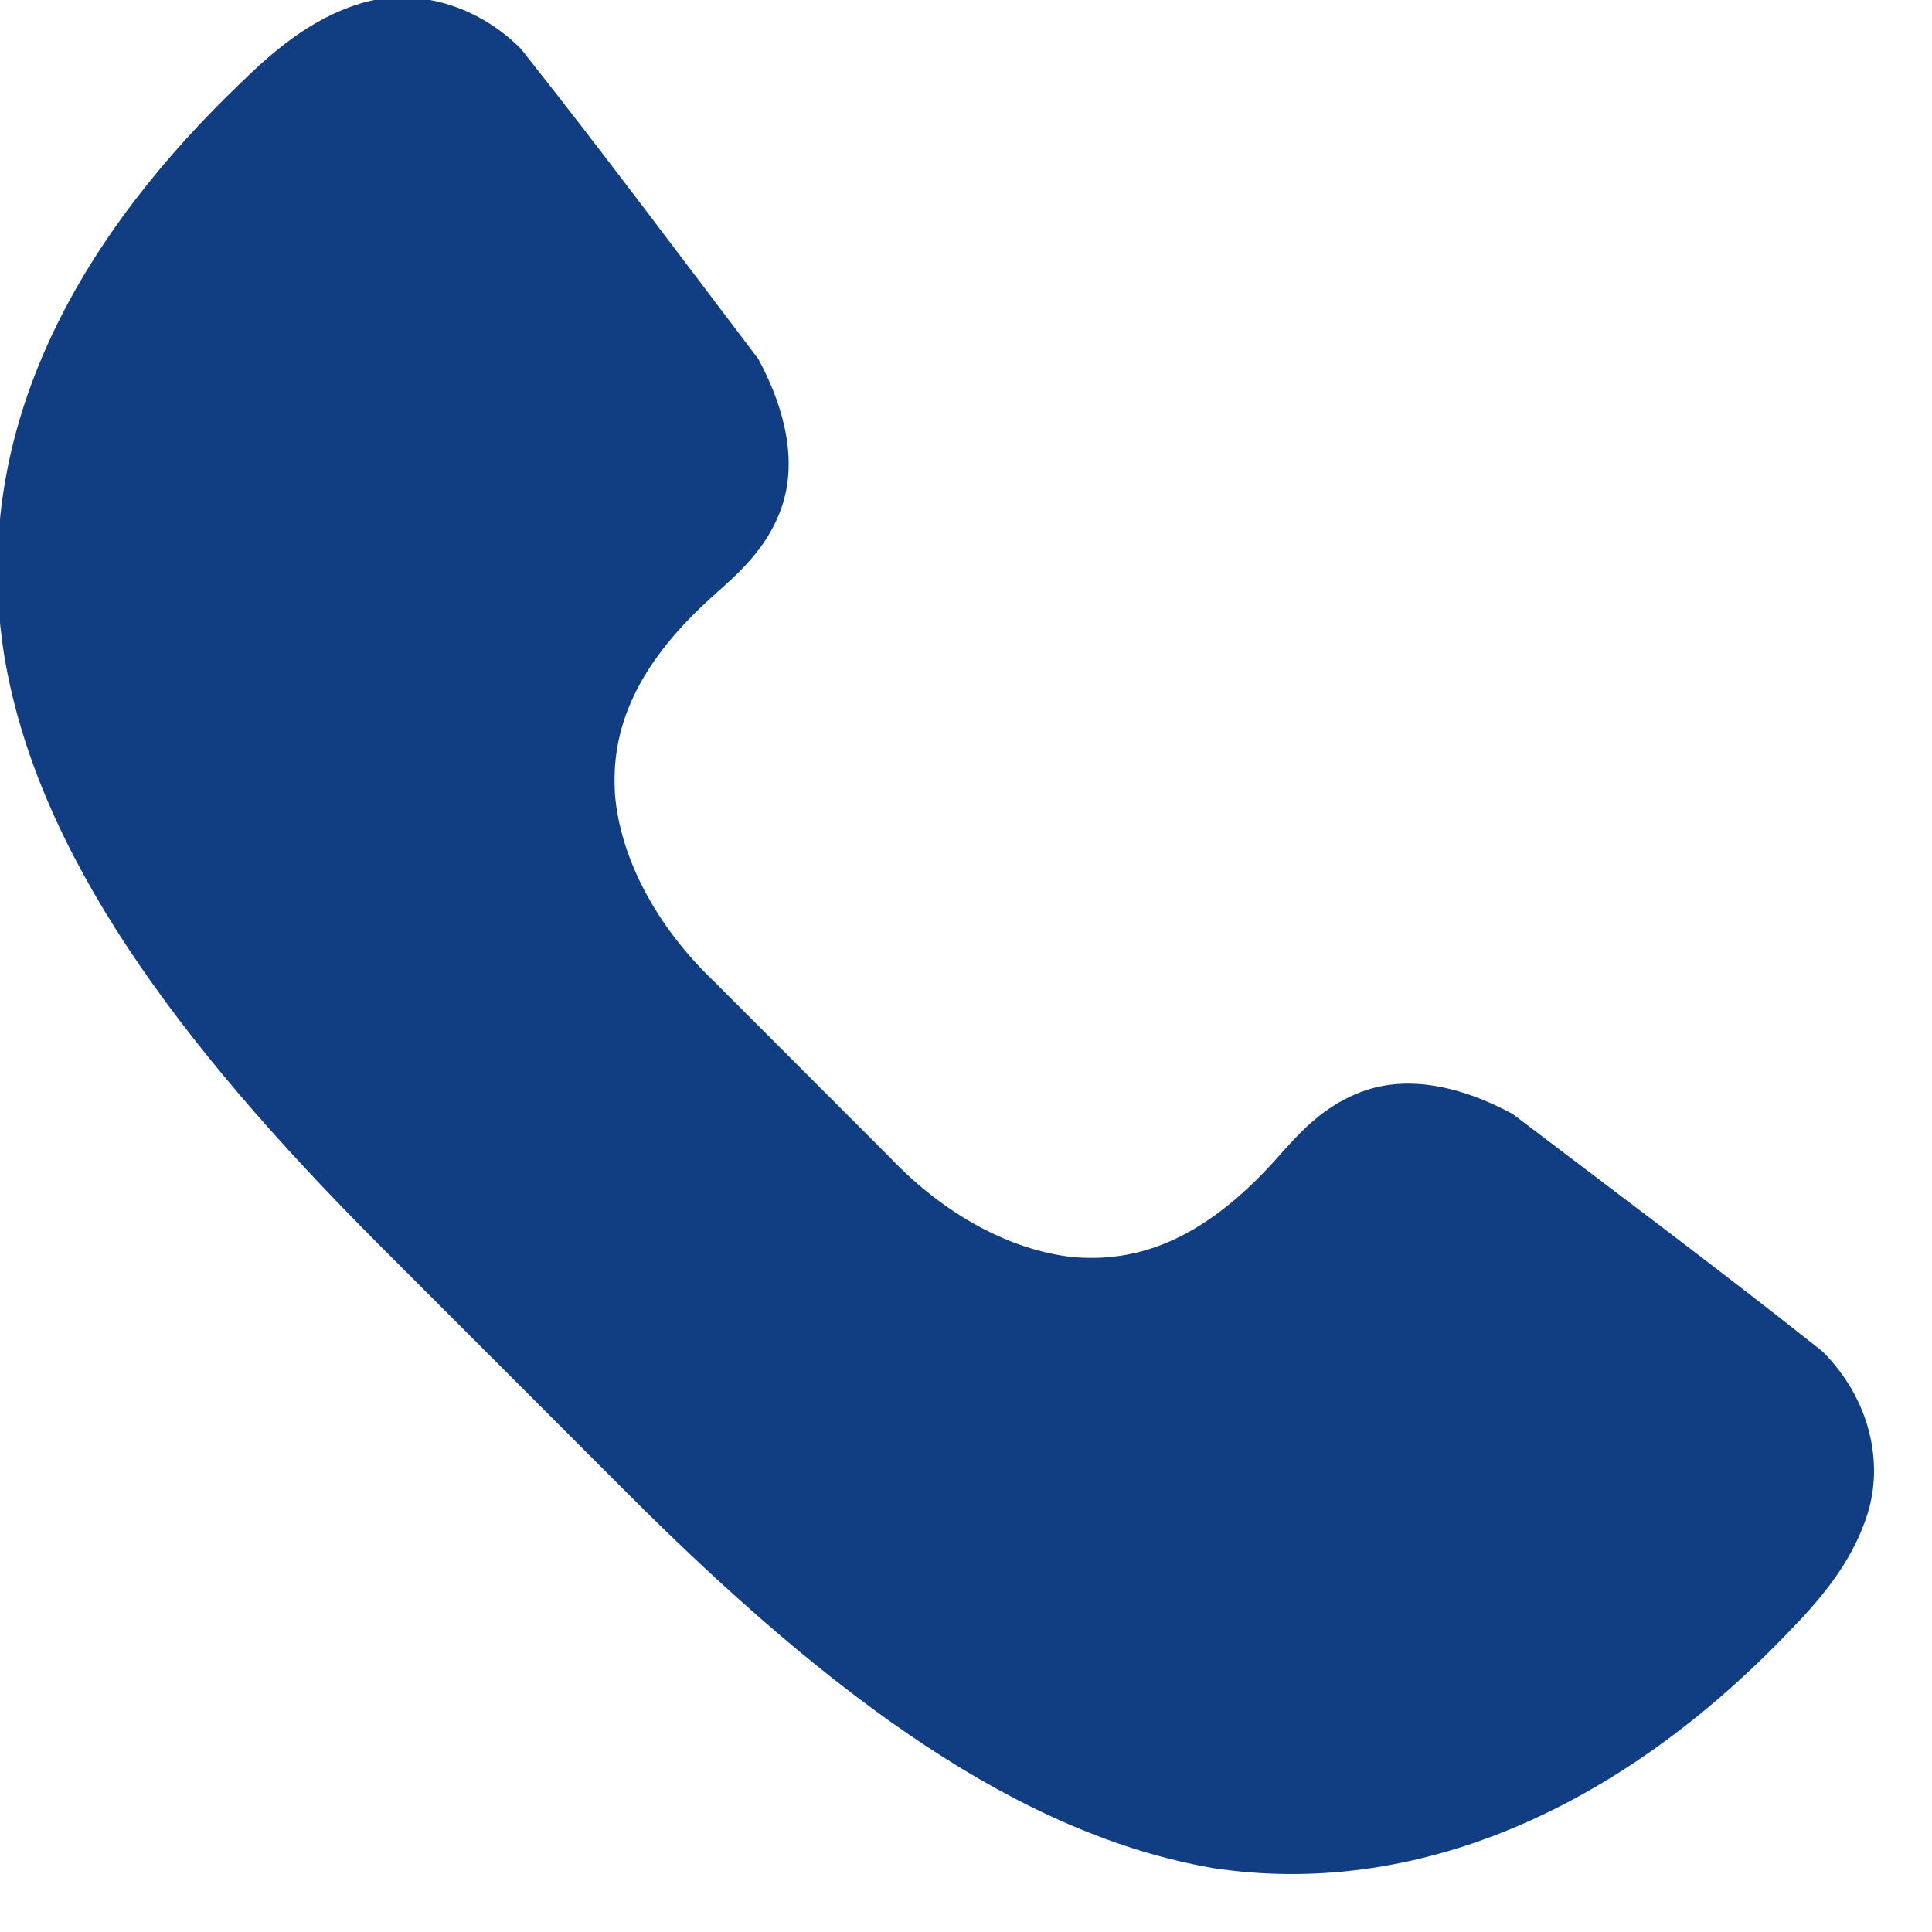
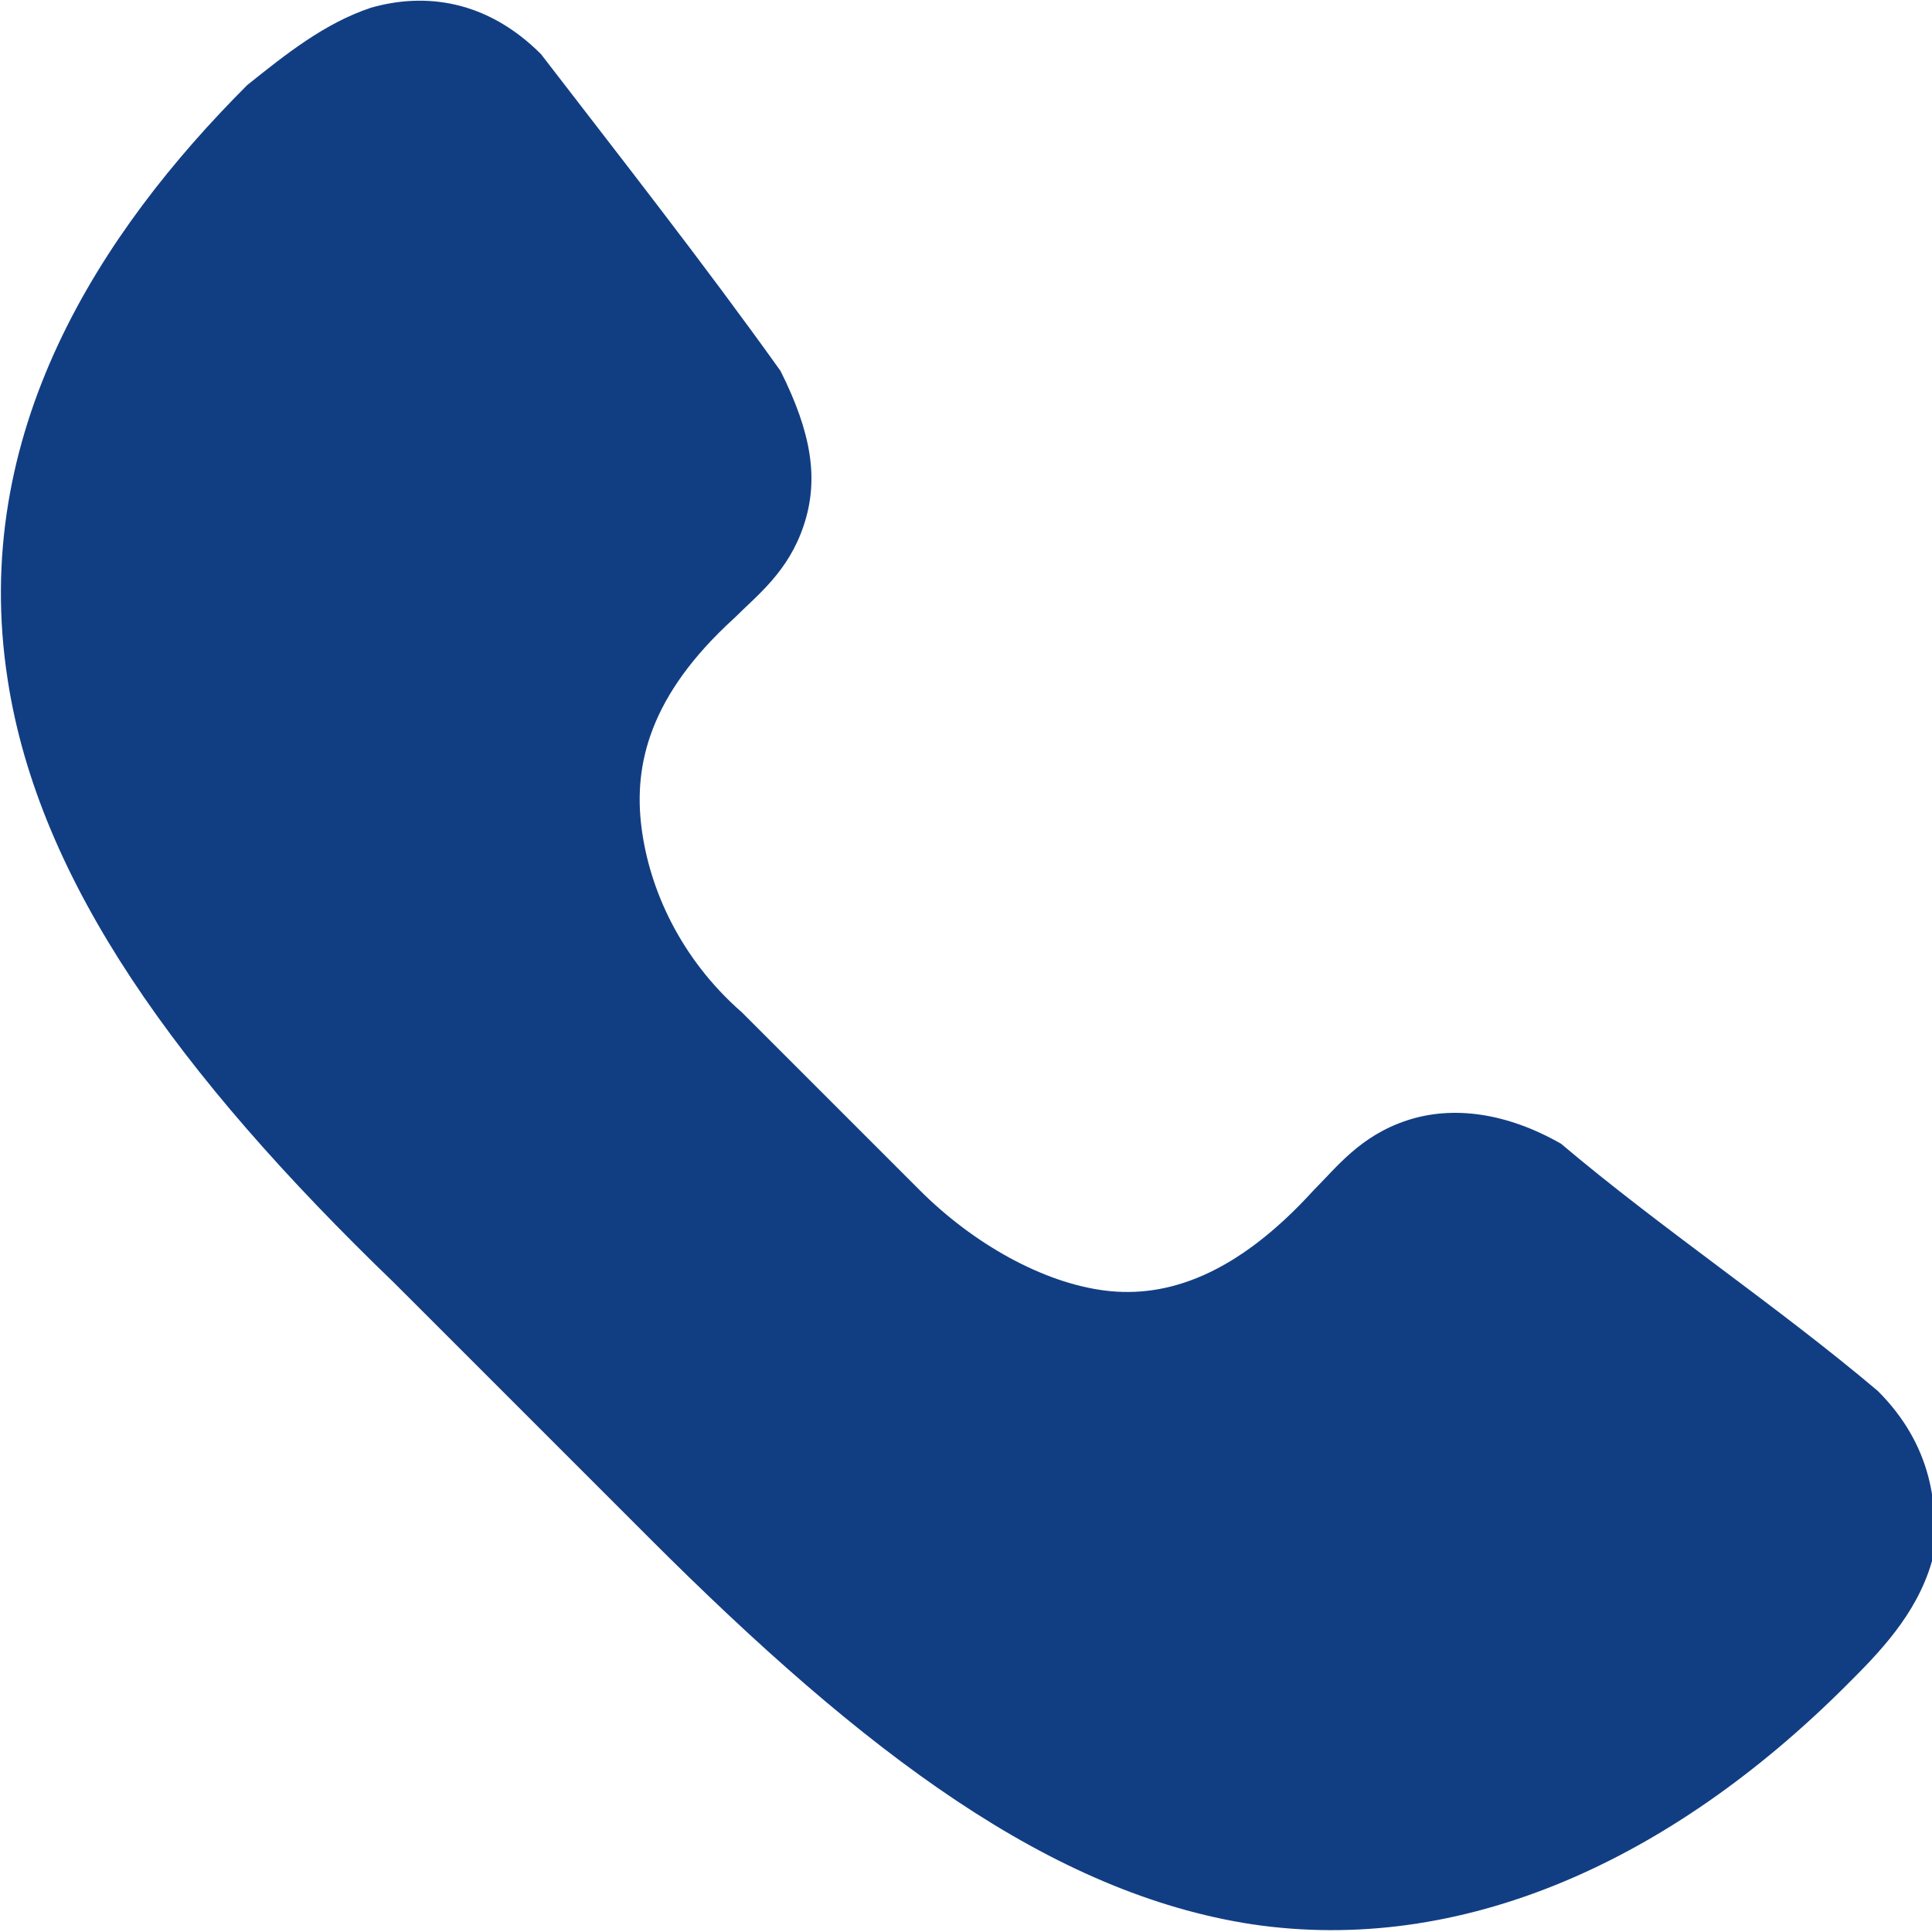
- <svg xmlns="http://www.w3.org/2000/svg" width="25px" height="25px" viewBox="0 0 25 25" version="1.1">
-   <defs />
-   <g id="V2" stroke="none" stroke-width="1" fill="none" fill-rule="evenodd">
-     <g id="Home" transform="translate(-1283, -81)" fill="#113E83">
-       <g id="Nav" transform="translate(727, 29)">
-         <g id="Group-8" transform="translate(545, 41)">
-           <path d="M34.585,28.489 C33.276,27.449 31.903,26.425 30.573,25.414 C29.876,25.038 29.22,24.925 28.674,25.108 C28.128,25.291 27.803,25.674 27.508,26.004 C26.551,27.072 25.687,27.342 24.868,27.265 C24.069,27.173 23.222,26.719 22.521,25.983 L20.245,23.705 C19.509,23.003 19.056,22.156 18.965,21.356 C18.886,20.537 19.156,19.672 20.223,18.715 C20.554,18.419 20.937,18.094 21.12,17.548 C21.302,17.001 21.189,16.345 20.814,15.647 C19.803,14.315 18.78,12.942 17.741,11.632 C17.117,11.008 16.296,10.847 15.65,11.049 C15.004,11.25 14.516,11.682 14.106,12.081 C12.188,13.922 10.548,16.437 11.062,19.527 C11.494,22.025 13.243,24.443 15.92,27.122 L19.107,30.311 C21.784,32.991 24.2,34.741 26.697,35.173 C29.281,35.565 31.913,34.445 34.136,32.127 C34.536,31.717 34.967,31.228 35.168,30.582 C35.369,29.936 35.209,29.114 34.585,28.489" id="Fill-1" />
-         </g>
-       </g>
-     </g>
-   </g>
+ <svg xmlns="http://www.w3.org/2000/svg" version="1.1" id="Layer_1" x="0px" y="0px" viewBox="0 0 25 25" style="enable-background:new 0 0 25 25;" xml:space="preserve">
+   <style type="text/css">
+ 	.icon-fill{fill-rule:evenodd;clip-rule:evenodd;fill:#113E83;}
+ </style>
+   <path class="icon-fill" d="M24.3,18c-1.3-1.1-2.8-2.1-4.1-3.2c-0.7-0.4-1.4-0.5-2-0.3c-0.6,0.2-0.9,0.6-1.2,0.9c-1,1.1-1.9,1.4-2.7,1.3  c-0.8-0.1-1.7-0.6-2.4-1.3l-2.3-2.3c-0.8-0.7-1.2-1.6-1.3-2.4C8.2,9.9,8.4,9,9.5,8c0.3-0.3,0.7-0.6,0.9-1.2c0.2-0.6,0.1-1.2-0.3-2  C9.1,3.4,8,2,7,0.7C6.3,0,5.5-0.1,4.8,0.1C4.2,0.3,3.7,0.7,3.2,1.1C1.3,3-0.4,5.6,0.1,8.8c0.4,2.6,2.2,5.1,5,7.8l3.3,3.3  c2.8,2.8,5.2,4.6,7.8,5c2.7,0.4,5.4-0.8,7.7-3.1c0.4-0.4,0.9-0.9,1.1-1.6C25.1,19.5,25,18.7,24.3,18" />
</svg>
